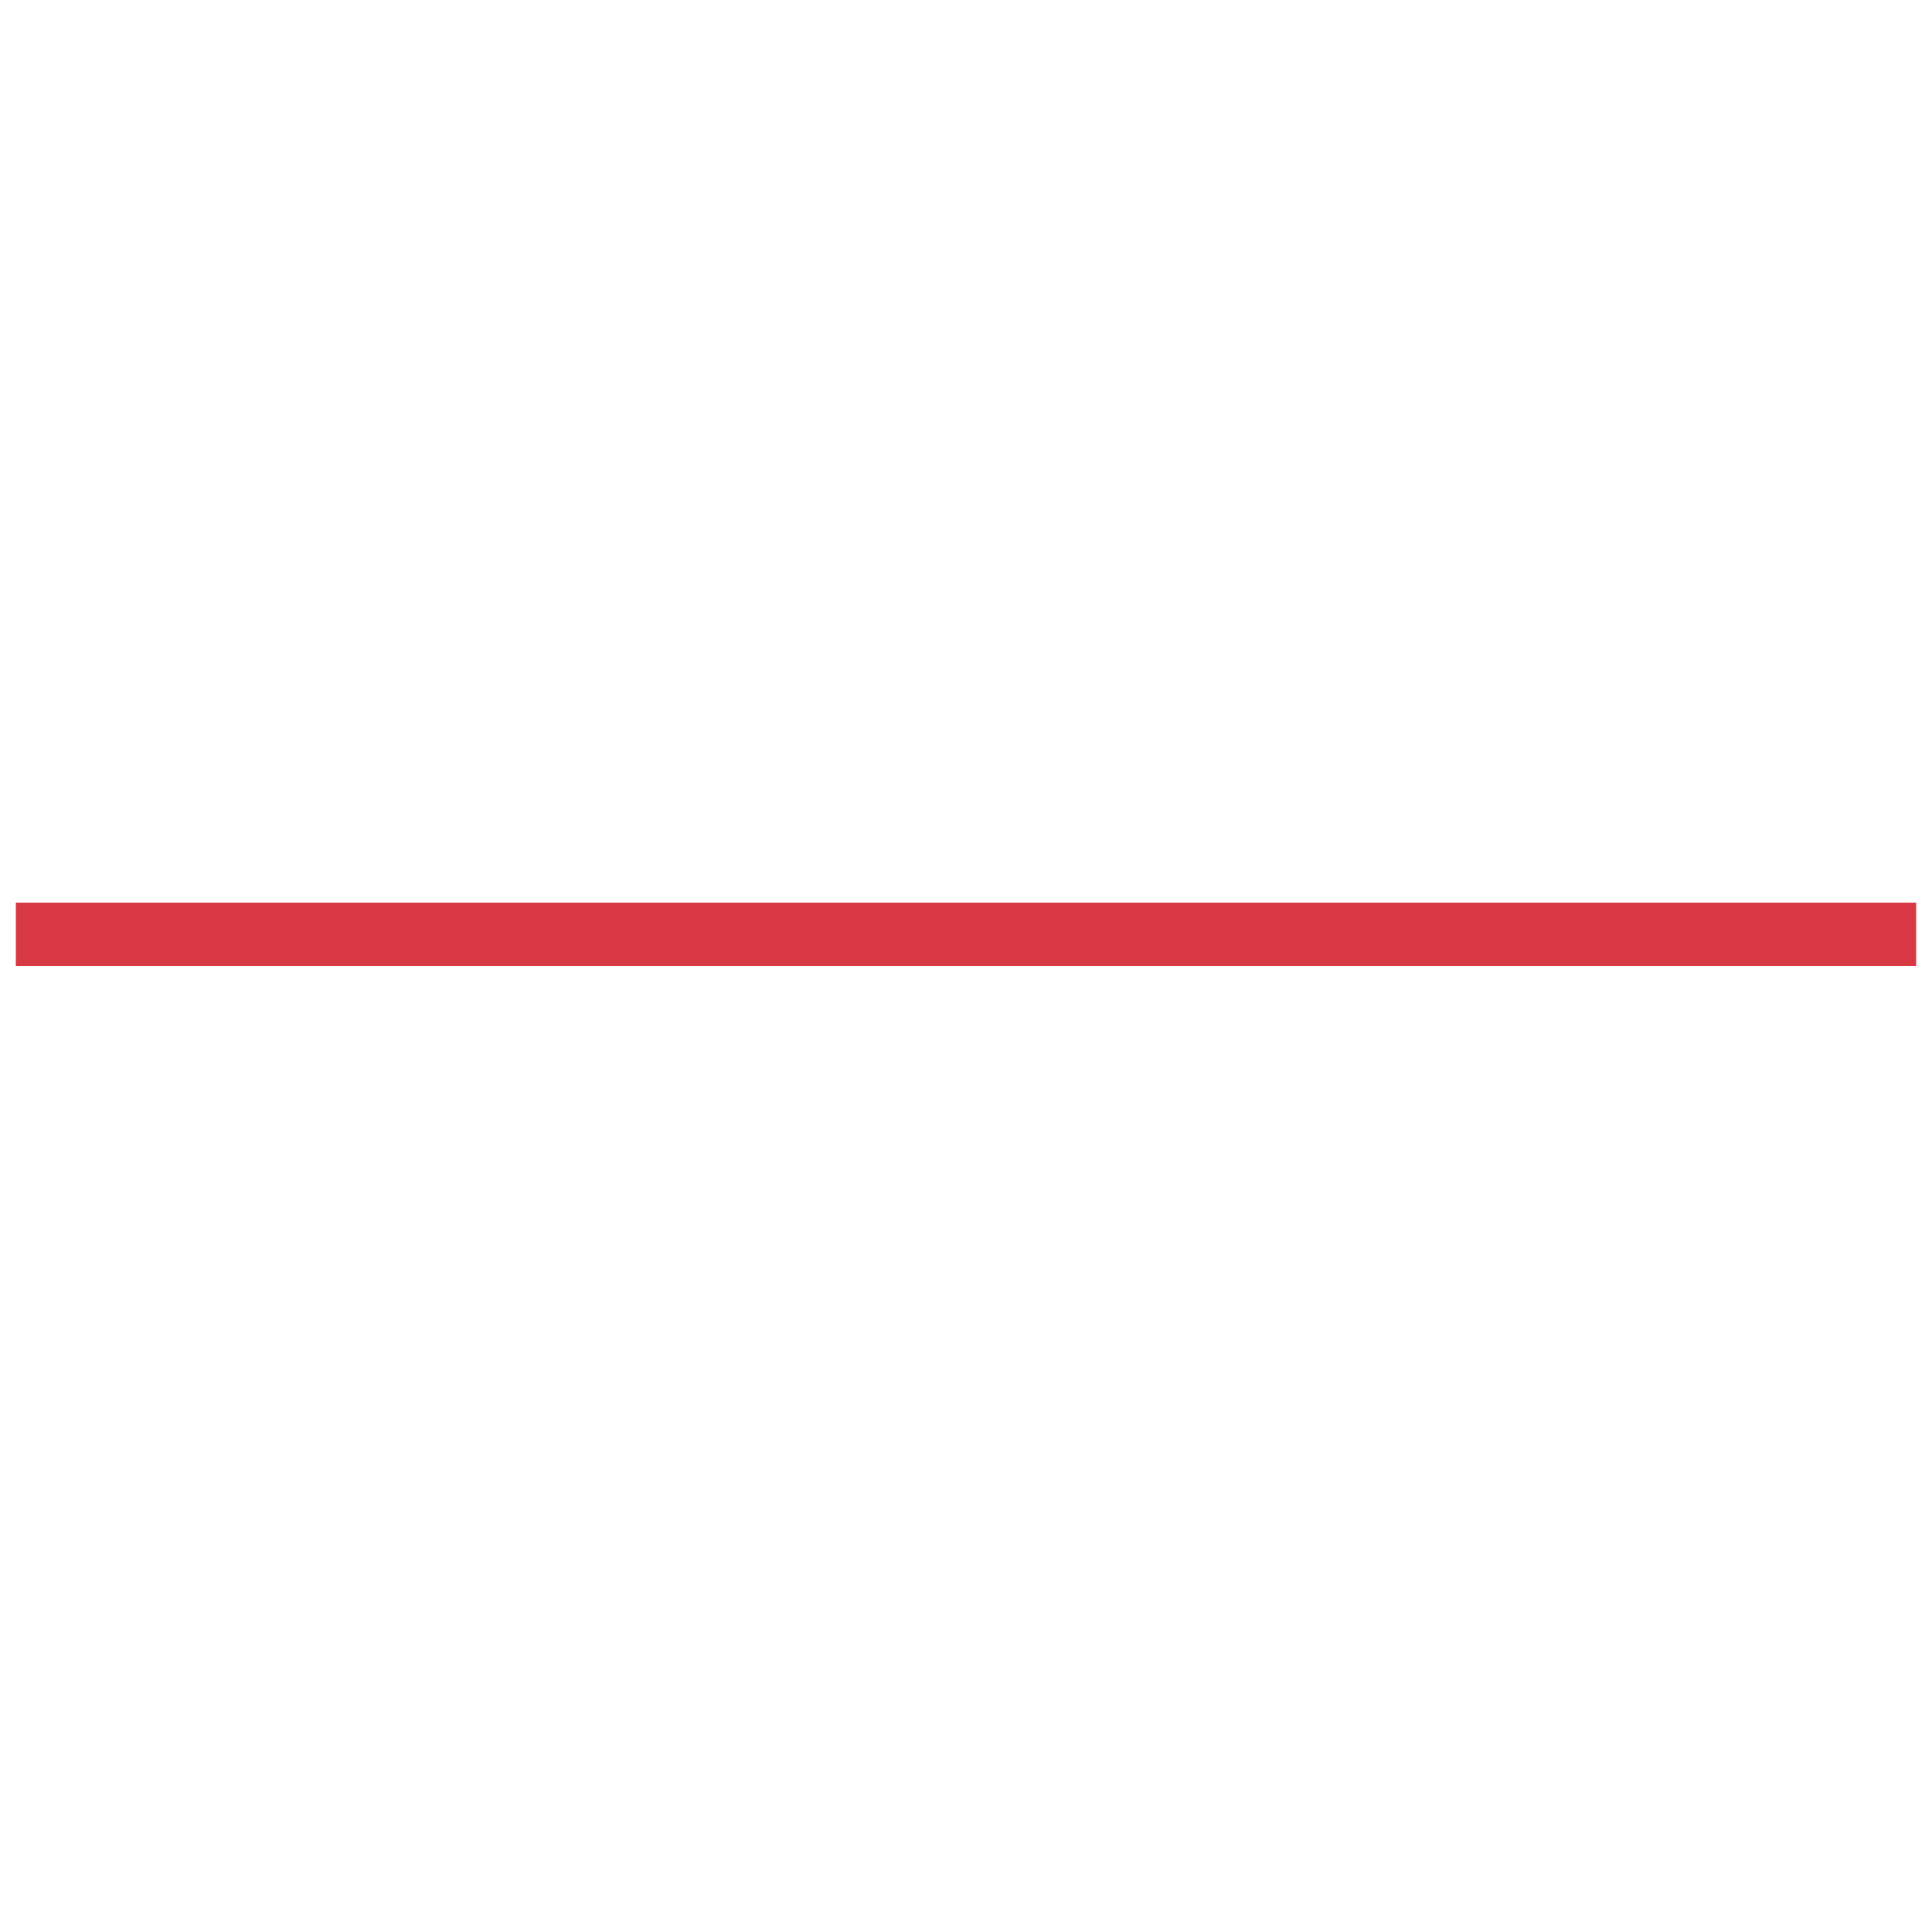
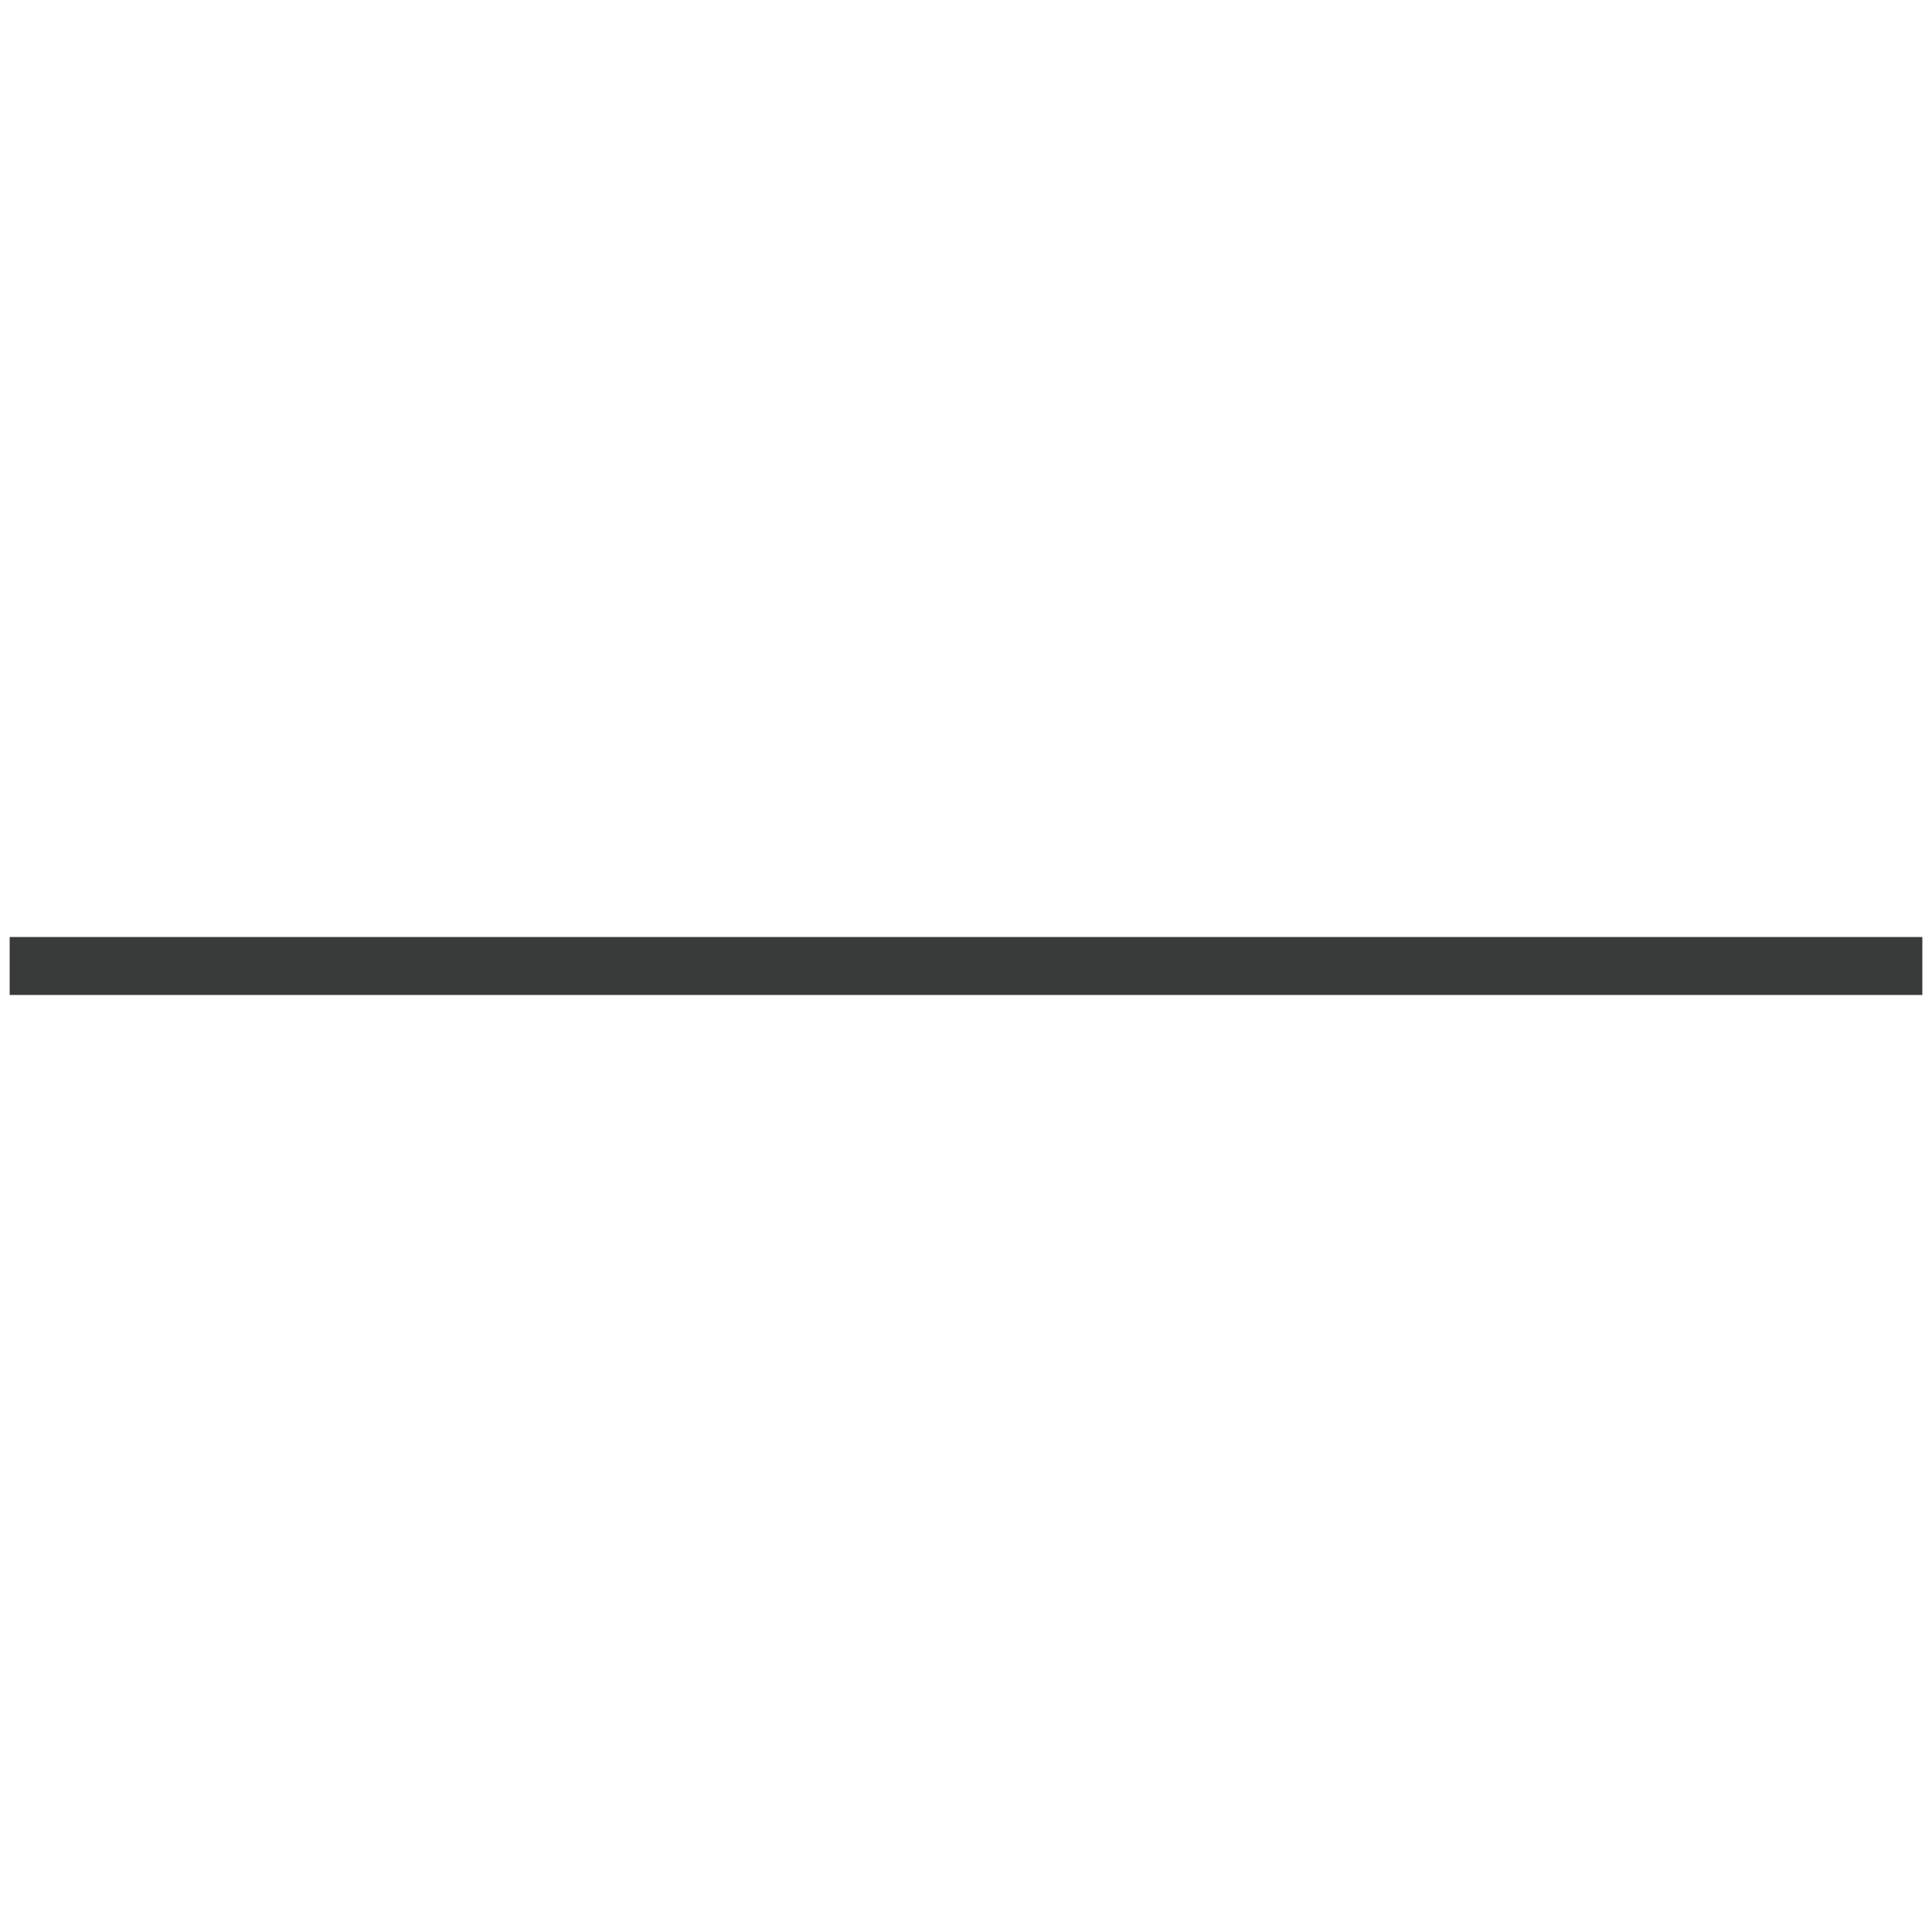
- <svg xmlns="http://www.w3.org/2000/svg" enable-background="new 0 0 305 305" version="1.1" viewBox="0 0 305 305" xml:space="preserve">
+ <svg xmlns="http://www.w3.org/2000/svg" version="1.1" id="Warstwa_1" x="0px" y="0px" viewBox="0 0 100 100" style="enable-background:new 0 0 100 100;" xml:space="preserve">
  <style type="text/css">
- 	.st0{fill:#D83744;}
+ 	.st0{fill:#393A3A;}
</style>
-   <rect class="st0" transform="matrix(6.1232e-17 -1 1 6.1232e-17 5 300)" x="147.5" y="-2.5" width="10" height="300" />
+   <rect x="0.5" y="48.5" class="st0" width="99" height="3" />
</svg>
